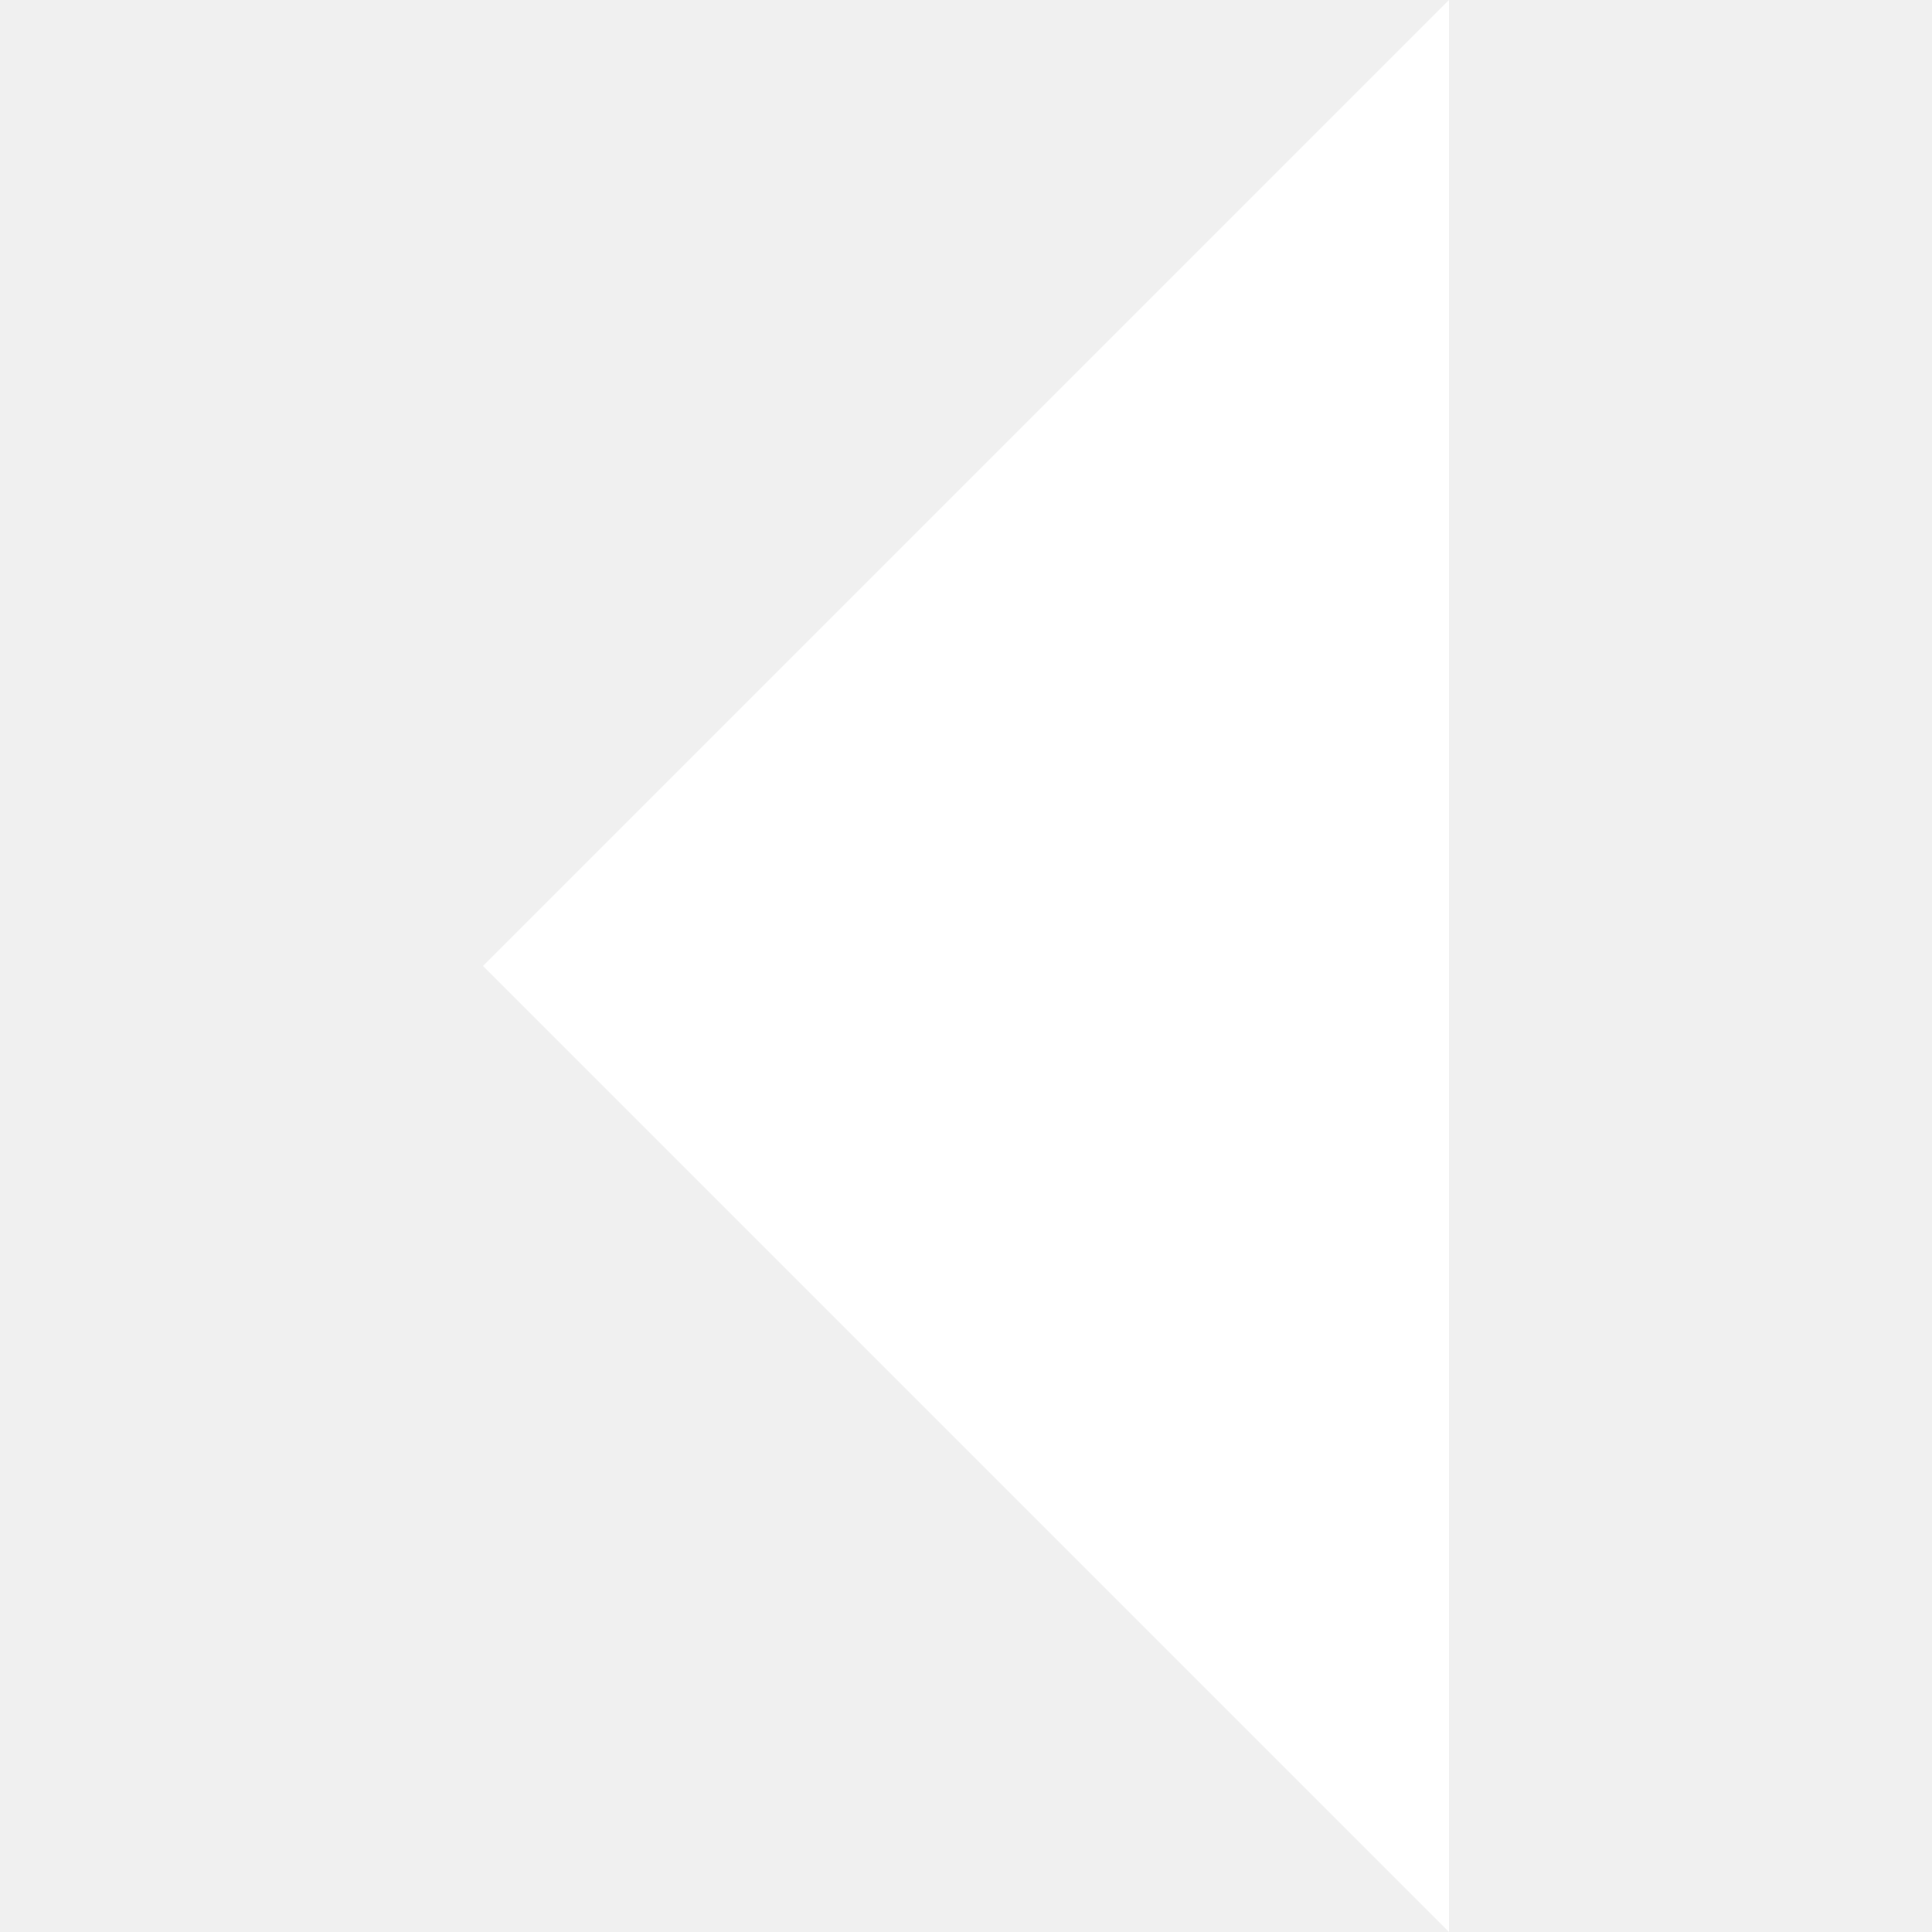
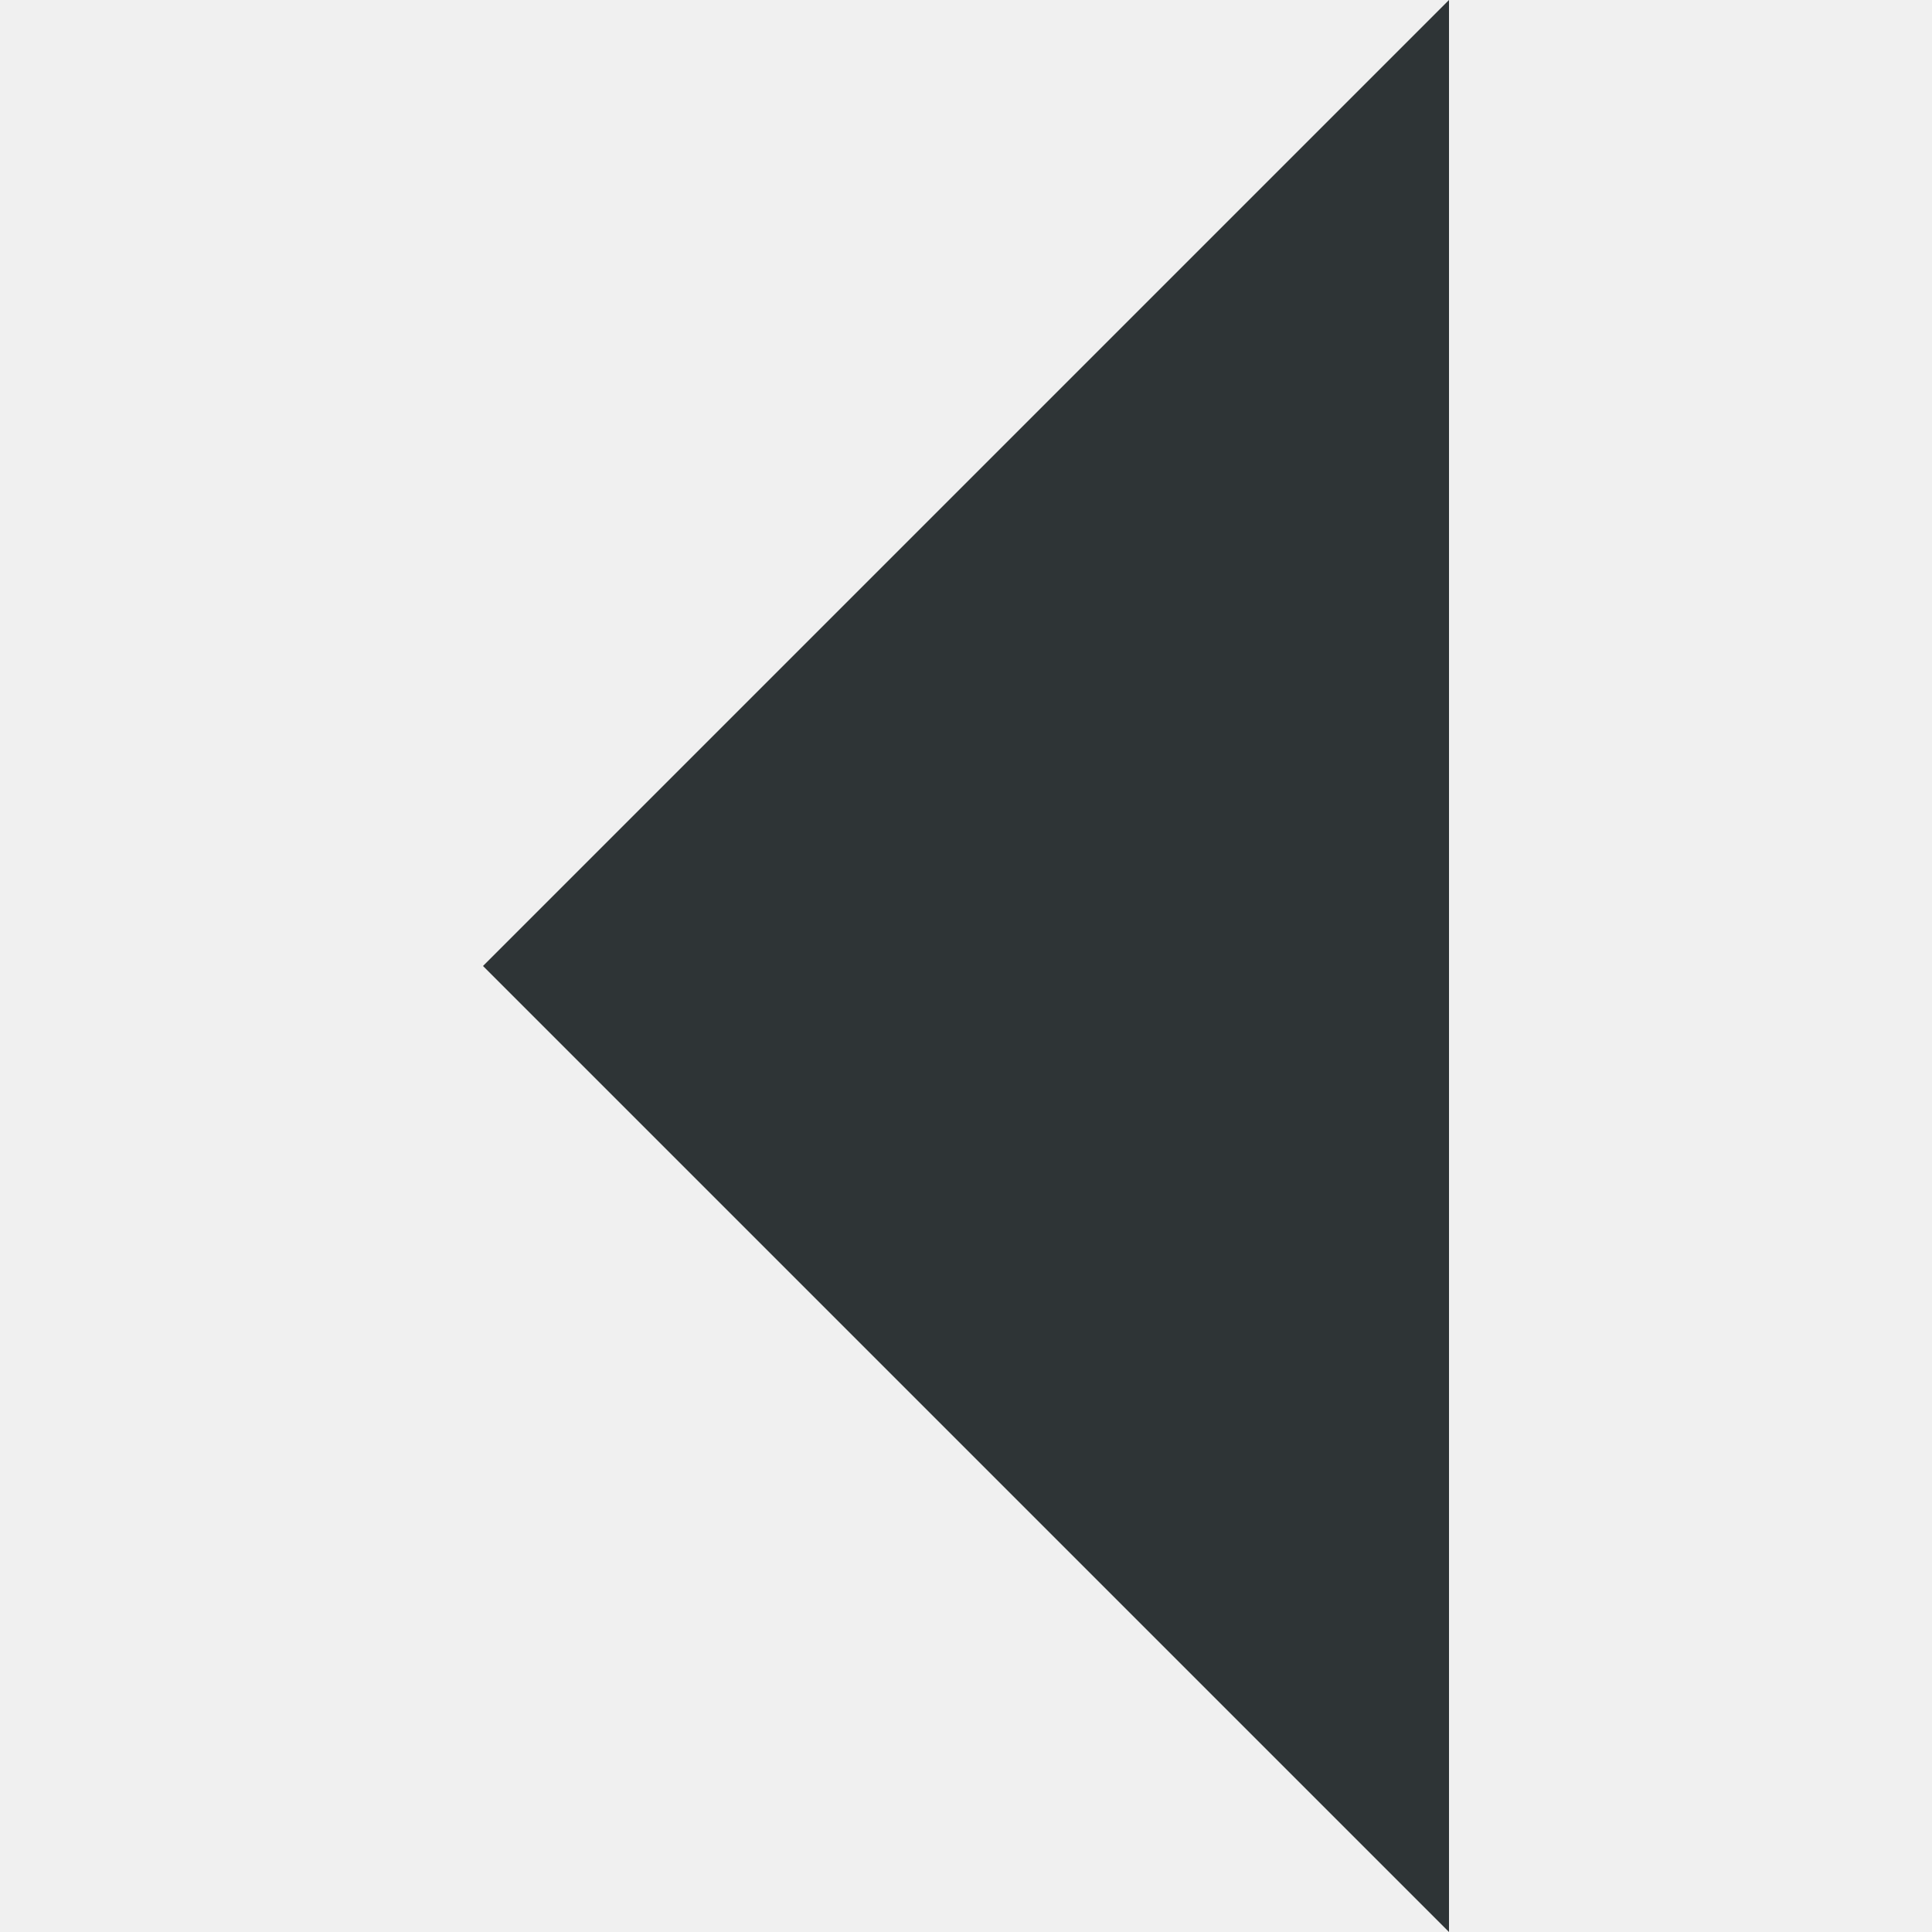
<svg xmlns="http://www.w3.org/2000/svg" width="8" height="8" id="svg2" version="1.0">
  <defs id="defs4">
    </defs>
  <g id="layer1">
-     <path style="opacity:1;fill:#ffffff;fill-opacity:1;fill-rule:nonzero;stroke:none;stroke-width:1;stroke-linecap:butt;stroke-linejoin:miter;marker:none;marker-start:none;marker-mid:none;marker-end:none;stroke-miterlimit:4;stroke-dasharray:none;stroke-dashoffset:0;stroke-opacity:1;visibility:visible;display:inline;overflow:visible;enable-background:accumulate" d="M 6,-1.110223e-15 L 6,8 L 2,4 L 6,-1.110223e-15 z" id="path5159" />
+     <path style="opacity:1;fill:#2e3436;fill-opacity:1;fill-rule:nonzero;stroke:none;stroke-width:1;stroke-linecap:butt;stroke-linejoin:miter;marker:none;marker-start:none;marker-mid:none;marker-end:none;stroke-miterlimit:4;stroke-dasharray:none;stroke-dashoffset:0;stroke-opacity:1;visibility:visible;display:inline;overflow:visible;enable-background:accumulate" d="M 6,-1.110223e-15 L 6,8 L 2,4 L 6,-1.110223e-15 z" id="path5159" />
  </g>
</svg>
